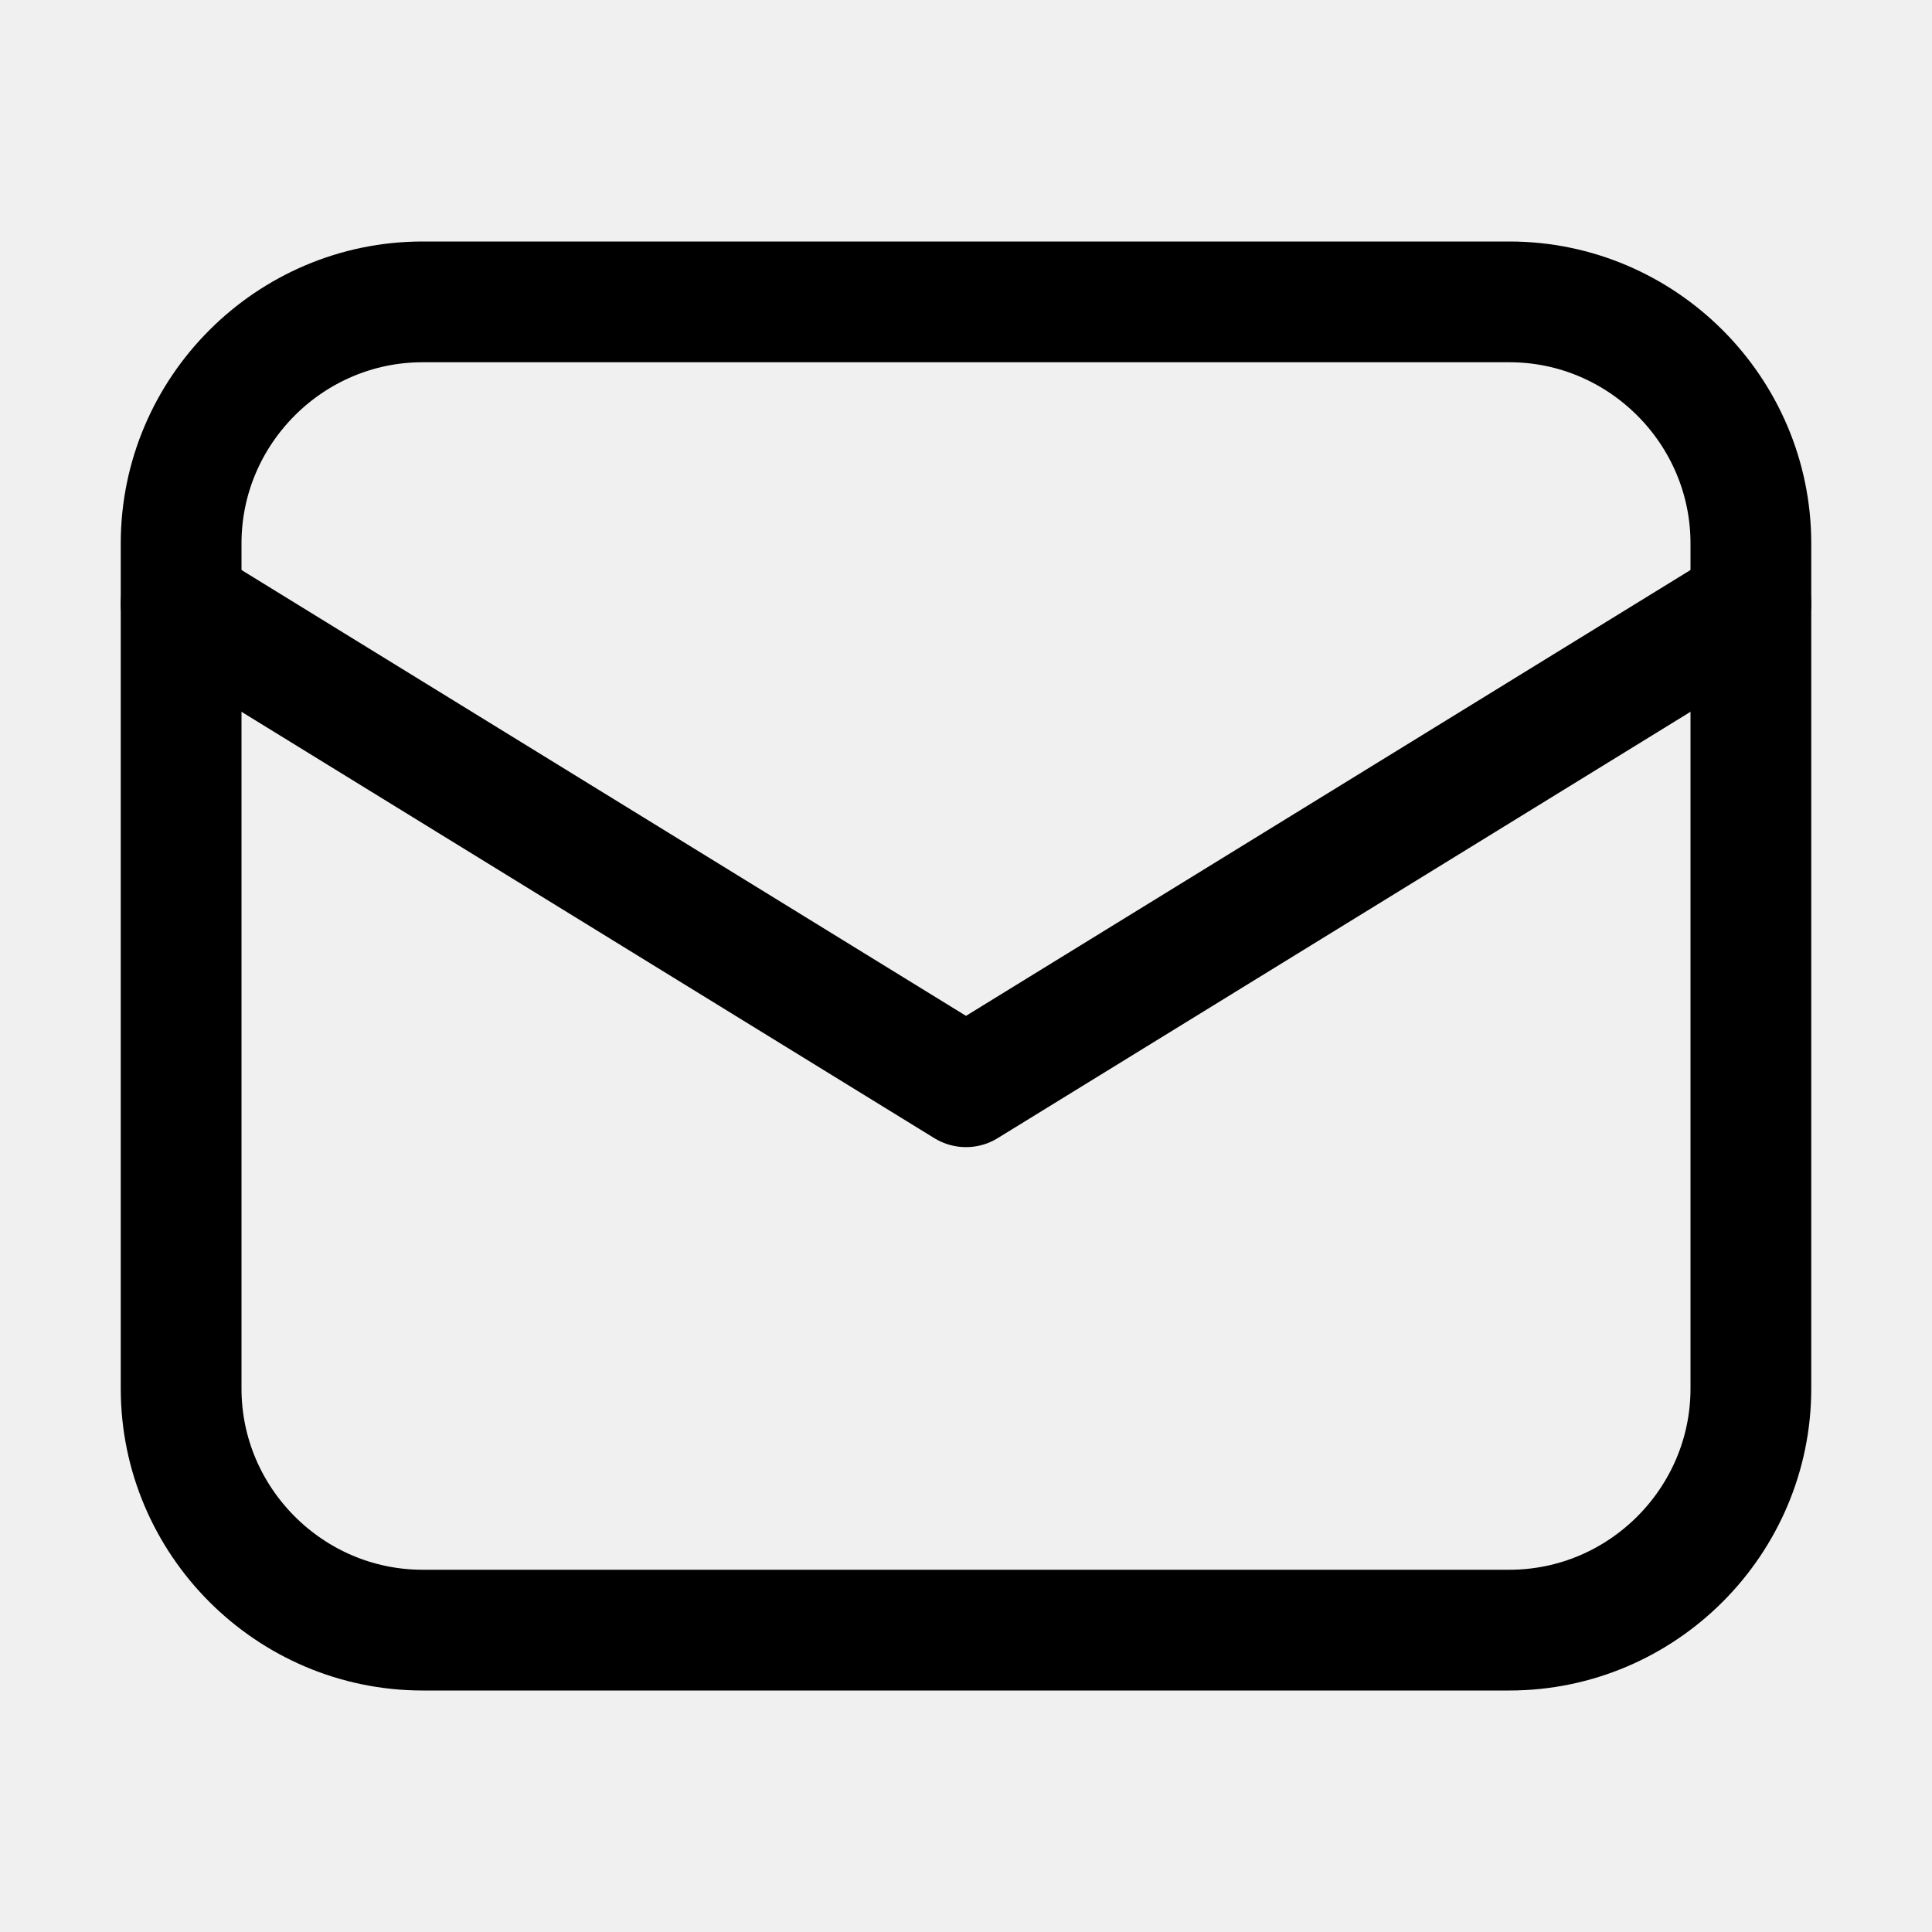
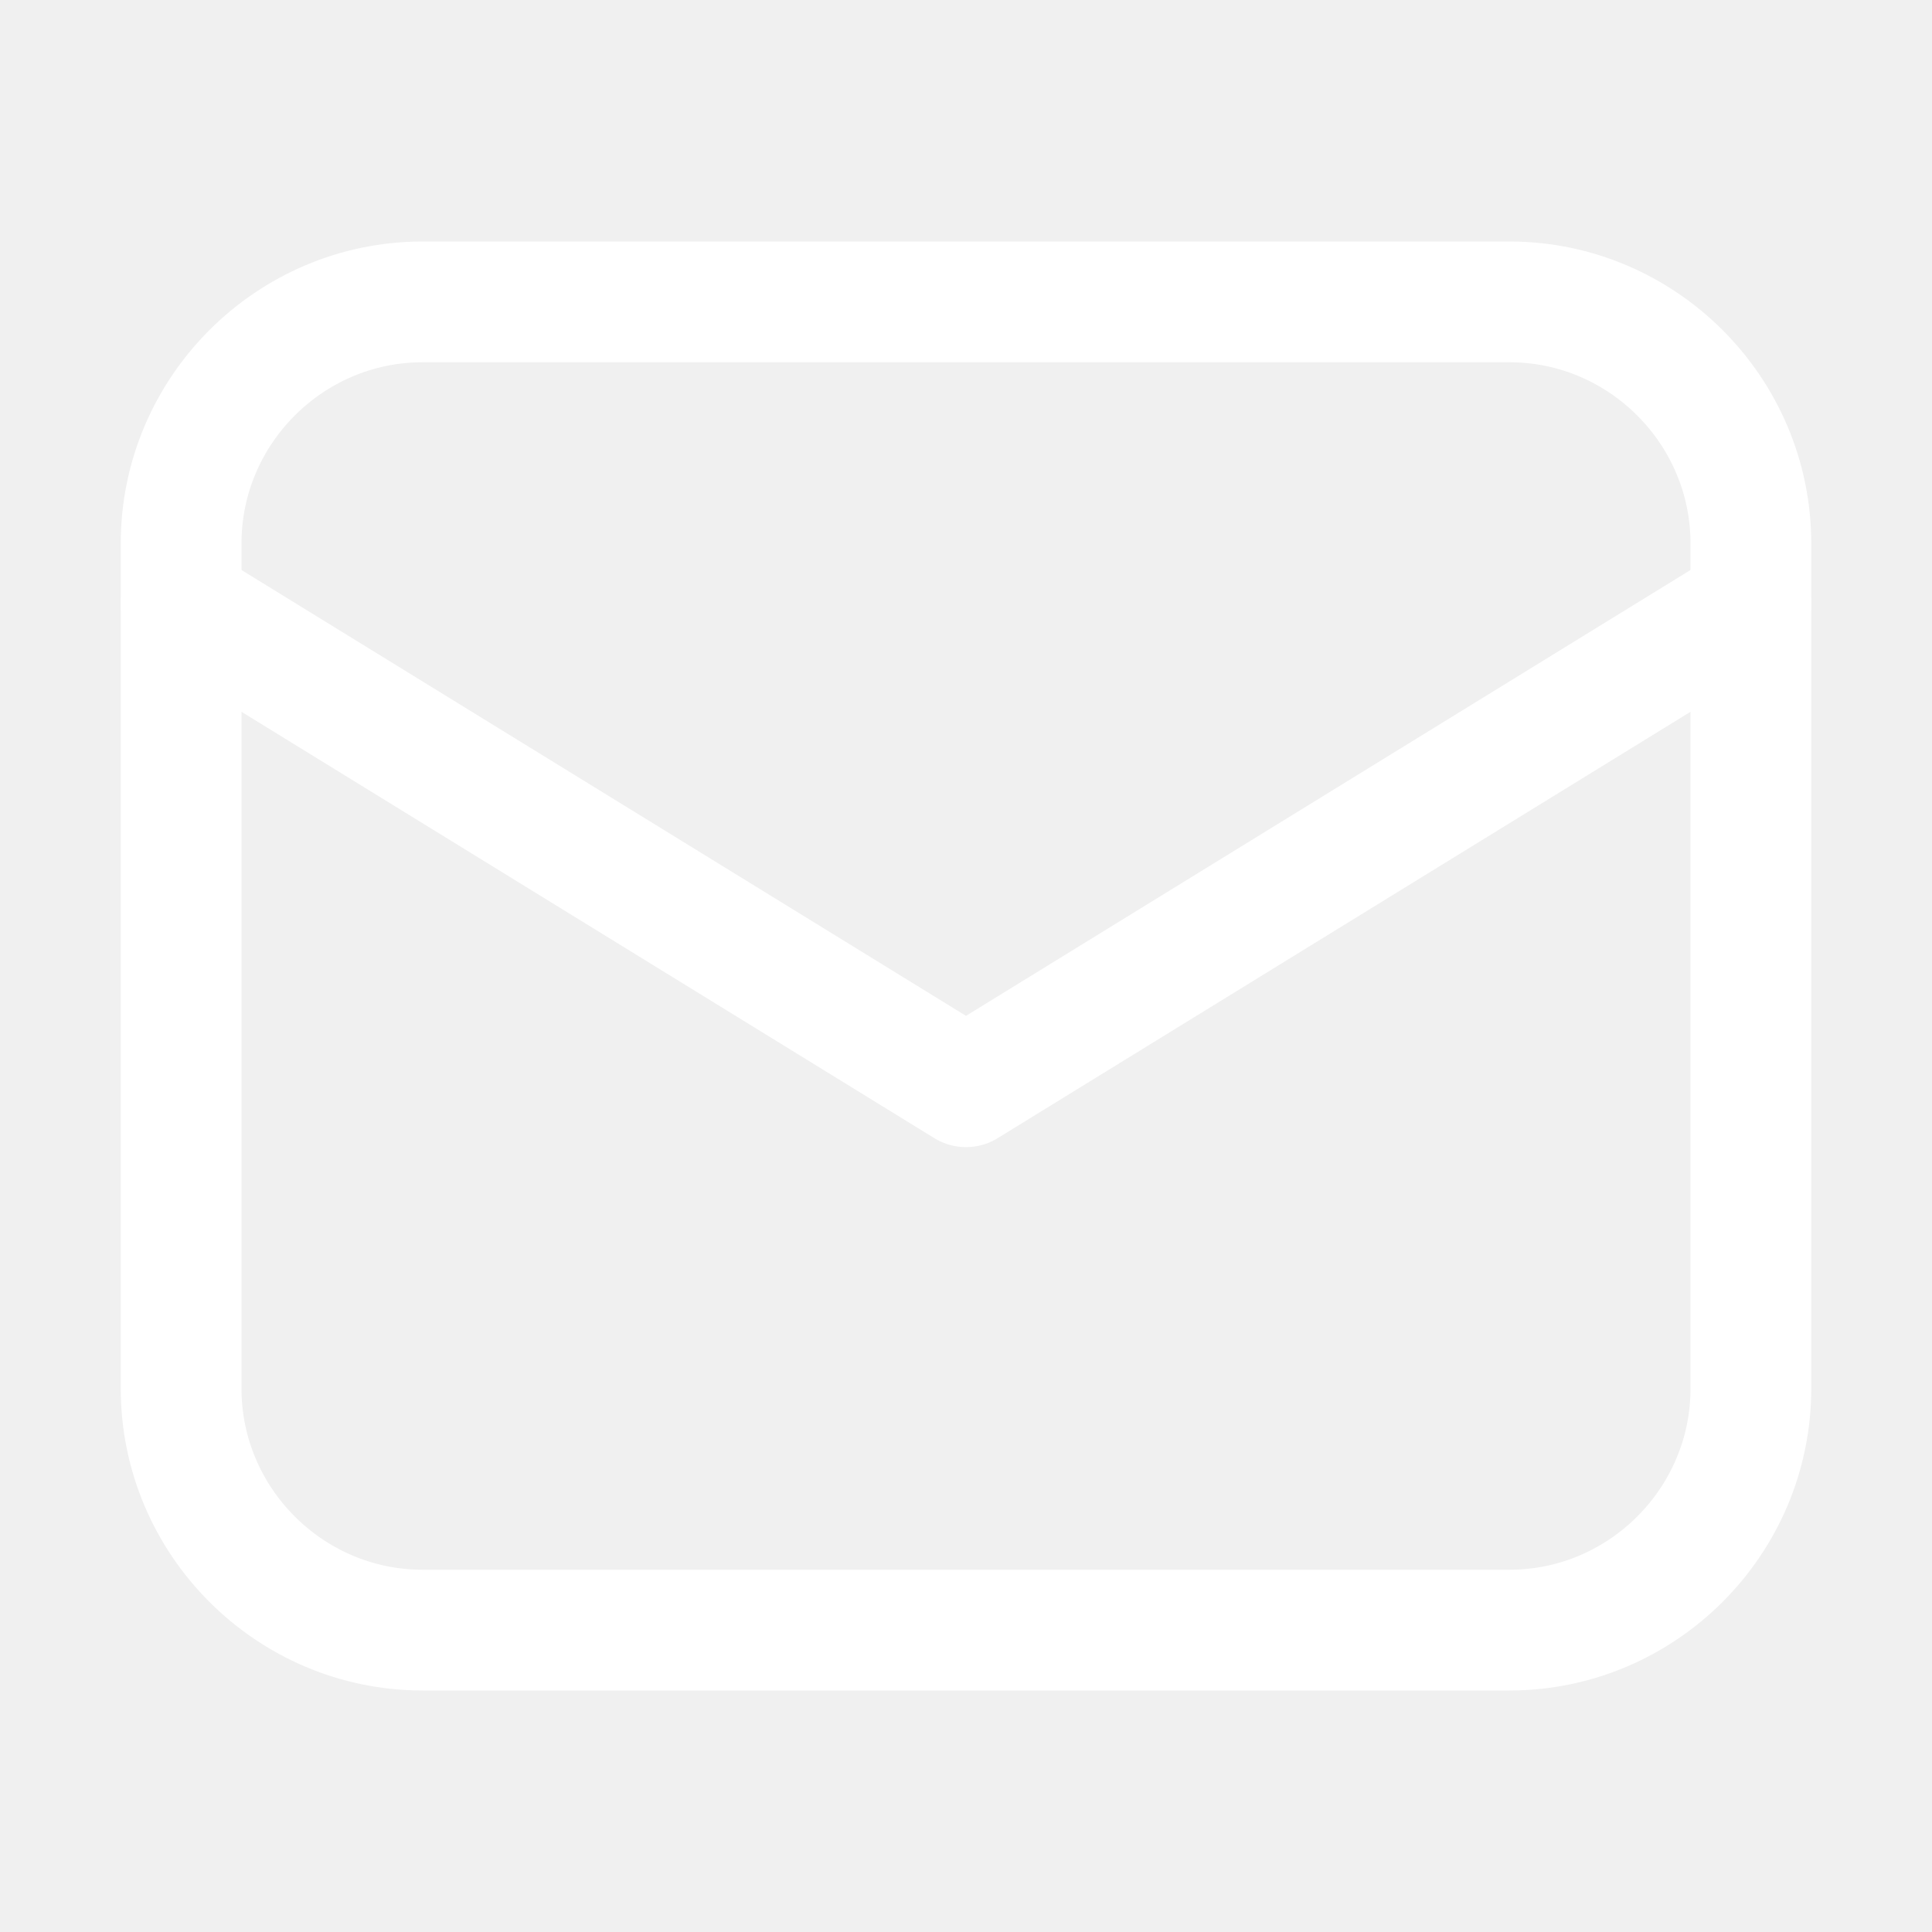
<svg xmlns="http://www.w3.org/2000/svg" version="1.1" id="Icons" x="0px" y="0px" viewBox="0 0 32 32" style="enable-background:new 0 0 32 32;" xml:space="preserve">
  <style type="text/css">
- 	.st0{fill:none;stroke:#000000;stroke-width:2;stroke-linecap:round;stroke-linejoin:round;stroke-miterlimit:10;}
- 	.st1{fill:none;stroke:#000000;stroke-width:2;stroke-linejoin:round;stroke-miterlimit:10;}
+ 	.st0{fill:none;stroke:white;stroke-width:2;stroke-linecap:round;stroke-linejoin:round;stroke-miterlimit:10;}
+ 	.st1{fill:none;stroke:white;stroke-width:2;stroke-linejoin:round;stroke-miterlimit:10;}
</style>
  <path class="st0" d="M25,27H7c-2.2,0-4-1.8-4-4V9c0-2.2,1.8-4,4-4h18c2.2,0,4,1.8,4,4v14C29,25.2,27.2,27,25,27z" />
  <polyline class="st0" points="3,10 16,18 29,10 " />
</svg>
